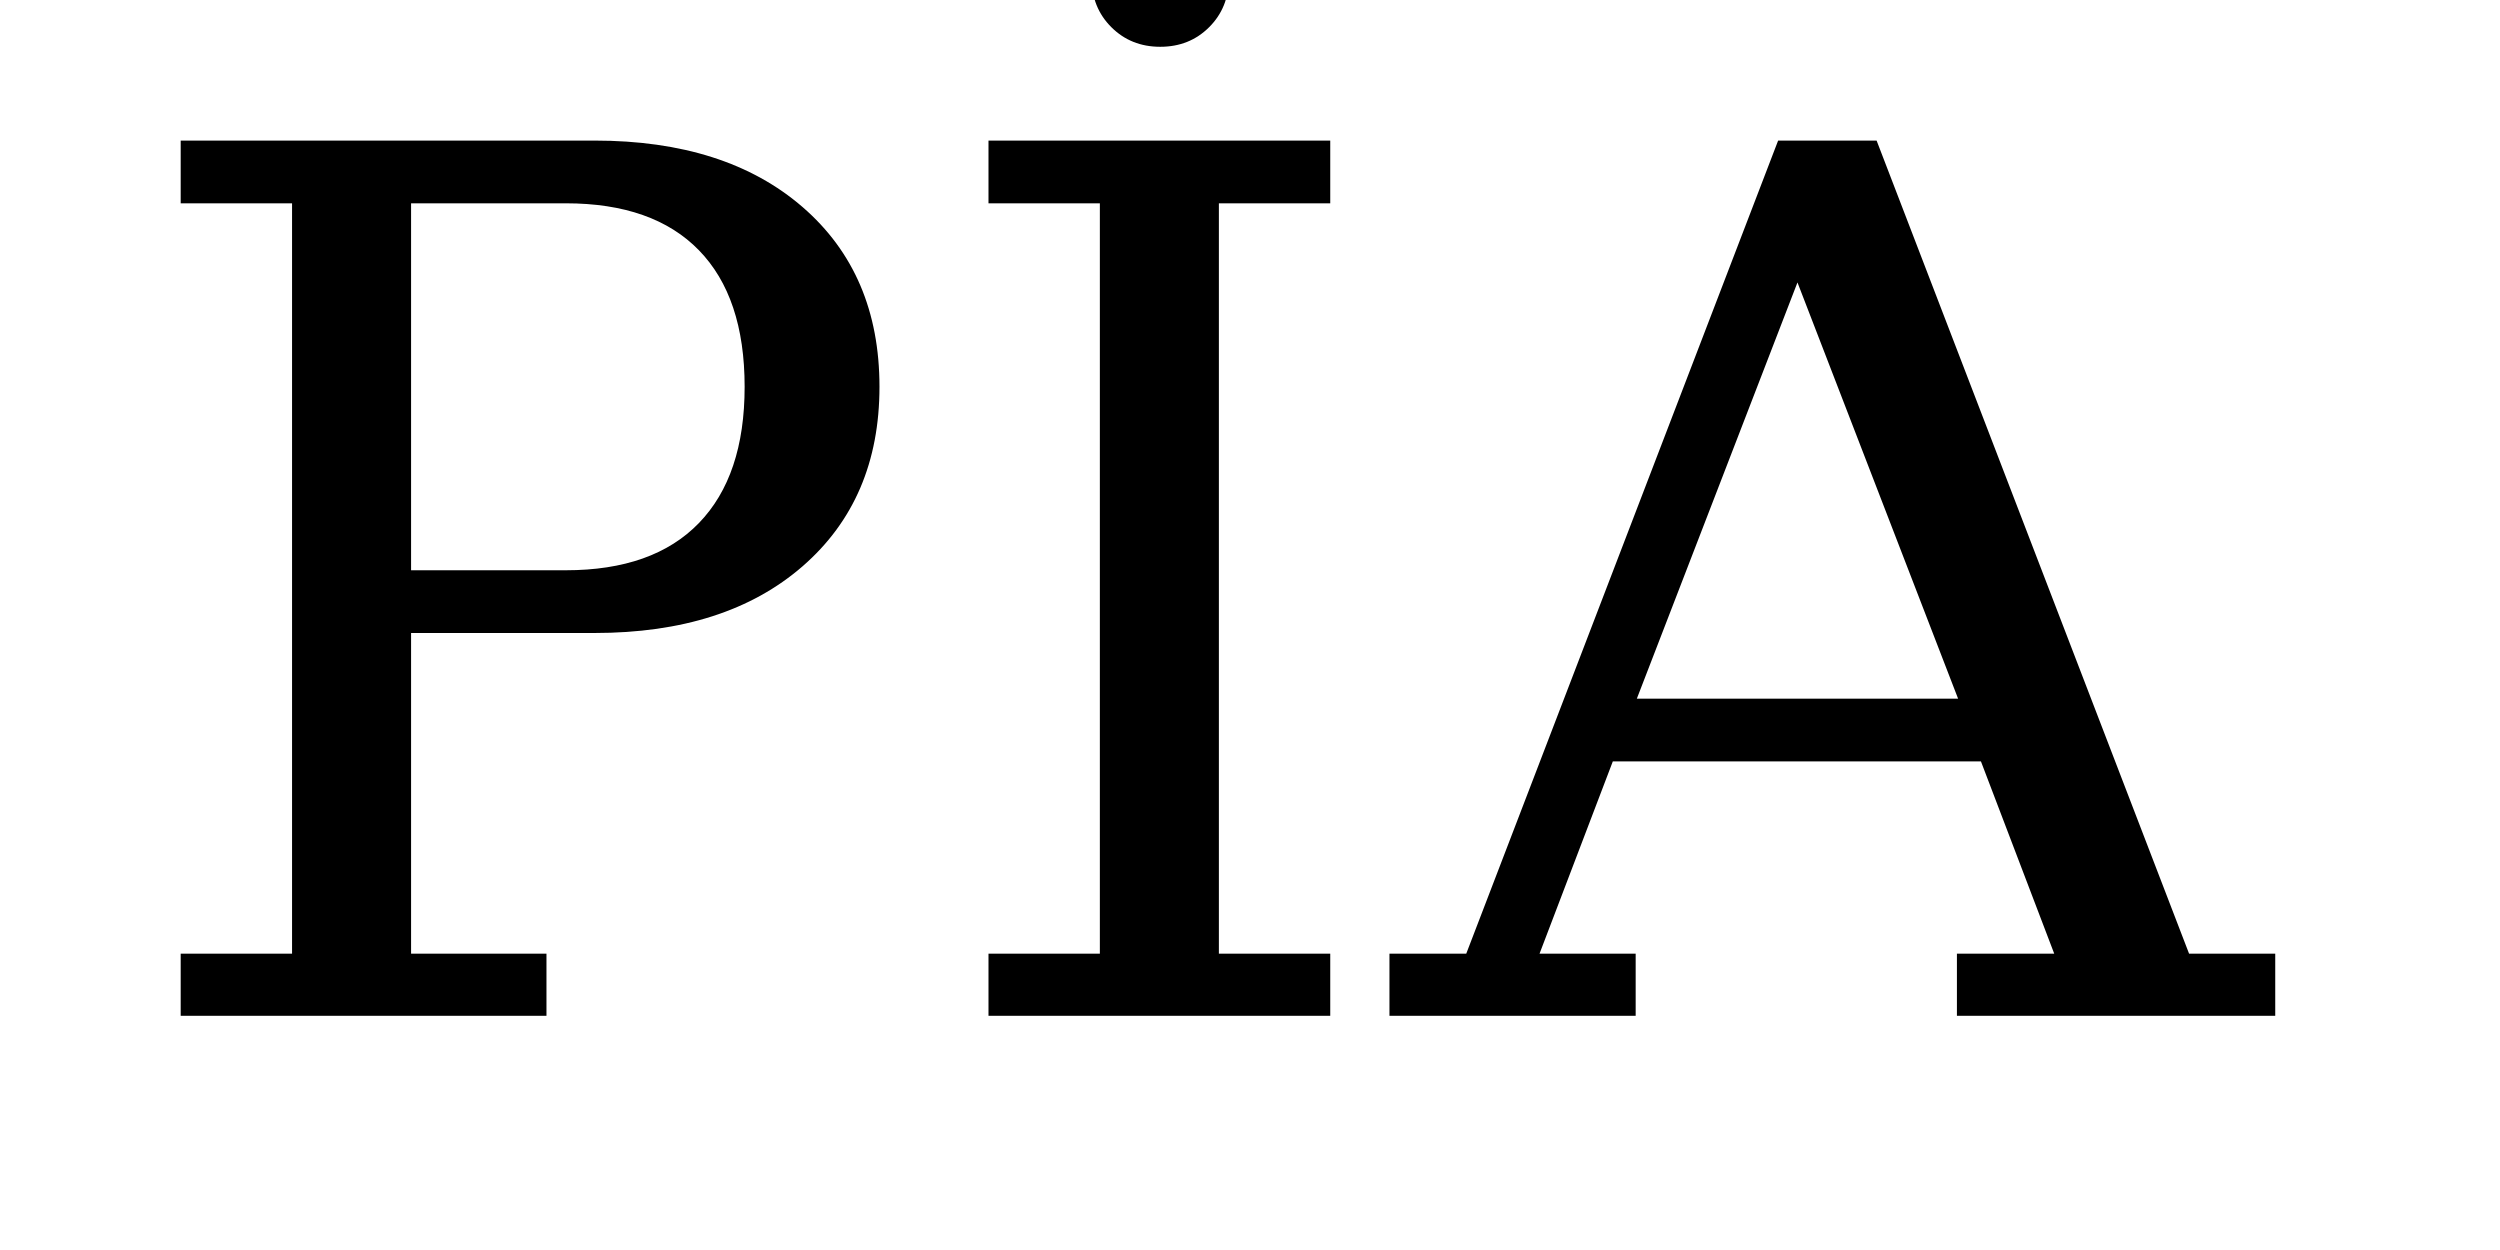
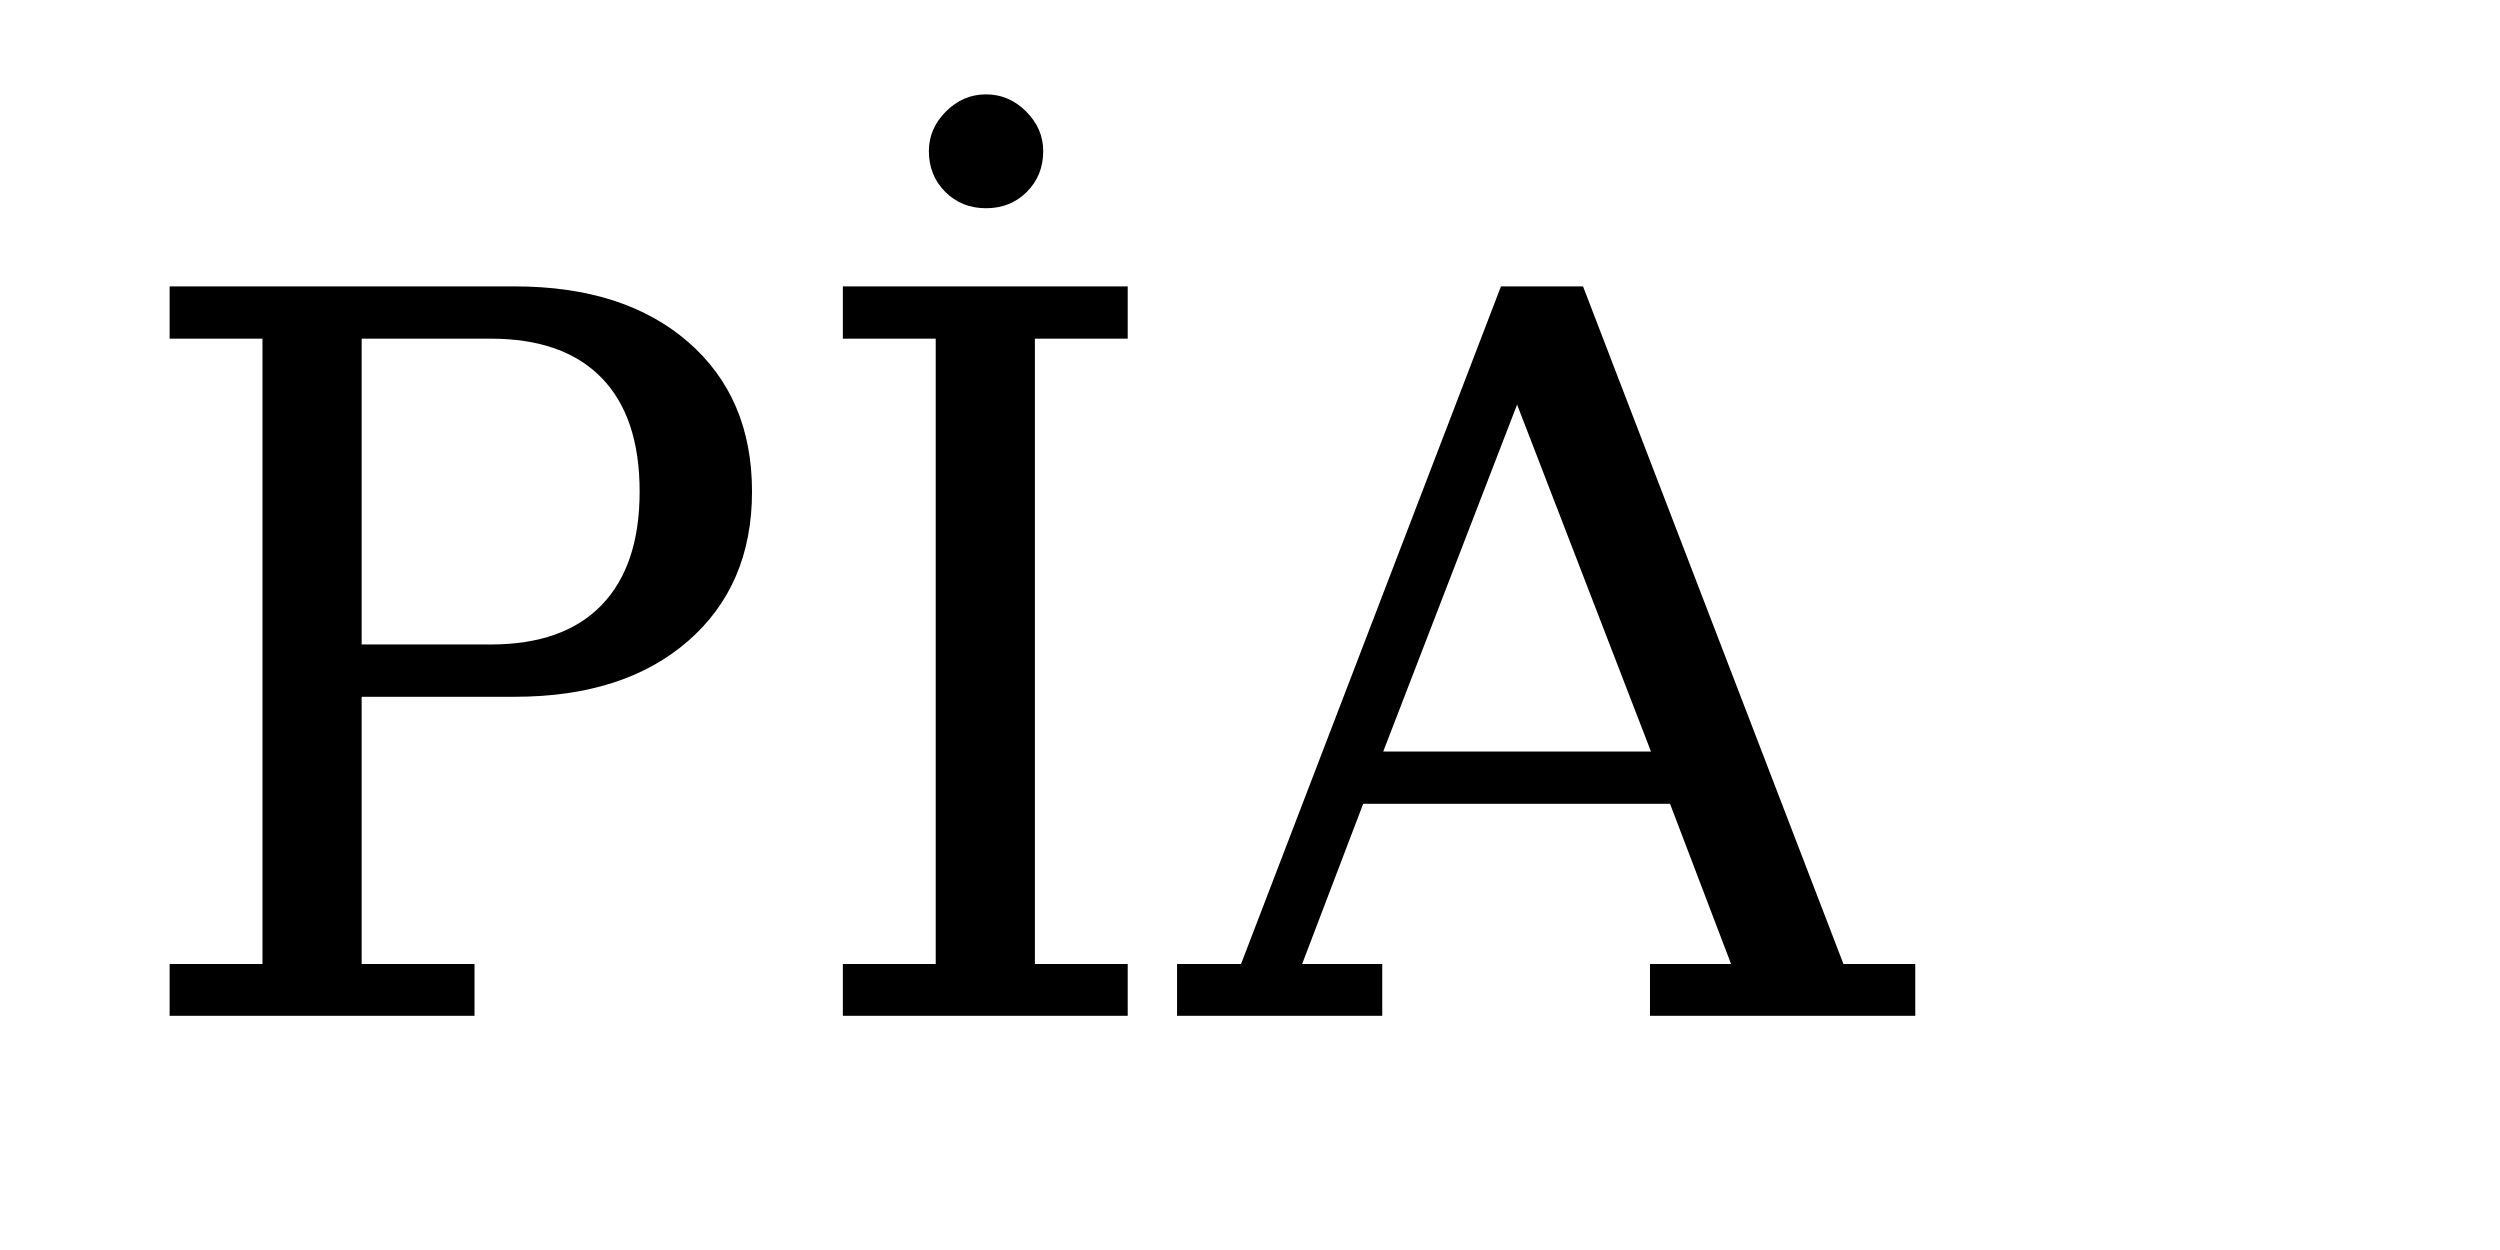
<svg xmlns="http://www.w3.org/2000/svg" version="1.1" id="svg2" x="0px" y="0px" width="1000px" height="500px" viewBox="0 0 1000 500" enable-background="new 0 0 1000 500" xml:space="preserve">
-   <text transform="matrix(1 0 0 1 45.7744 406.3242)" fill="#0000000" font-family="dejavu serif" font-size="480.227">PİA</text>
+   <text transform="matrix(1 0 0 1 45.7744 406.3242)" fill="#0000000" font-family="dejavu serif" font-size="400.227">PİA</text>
</svg>
